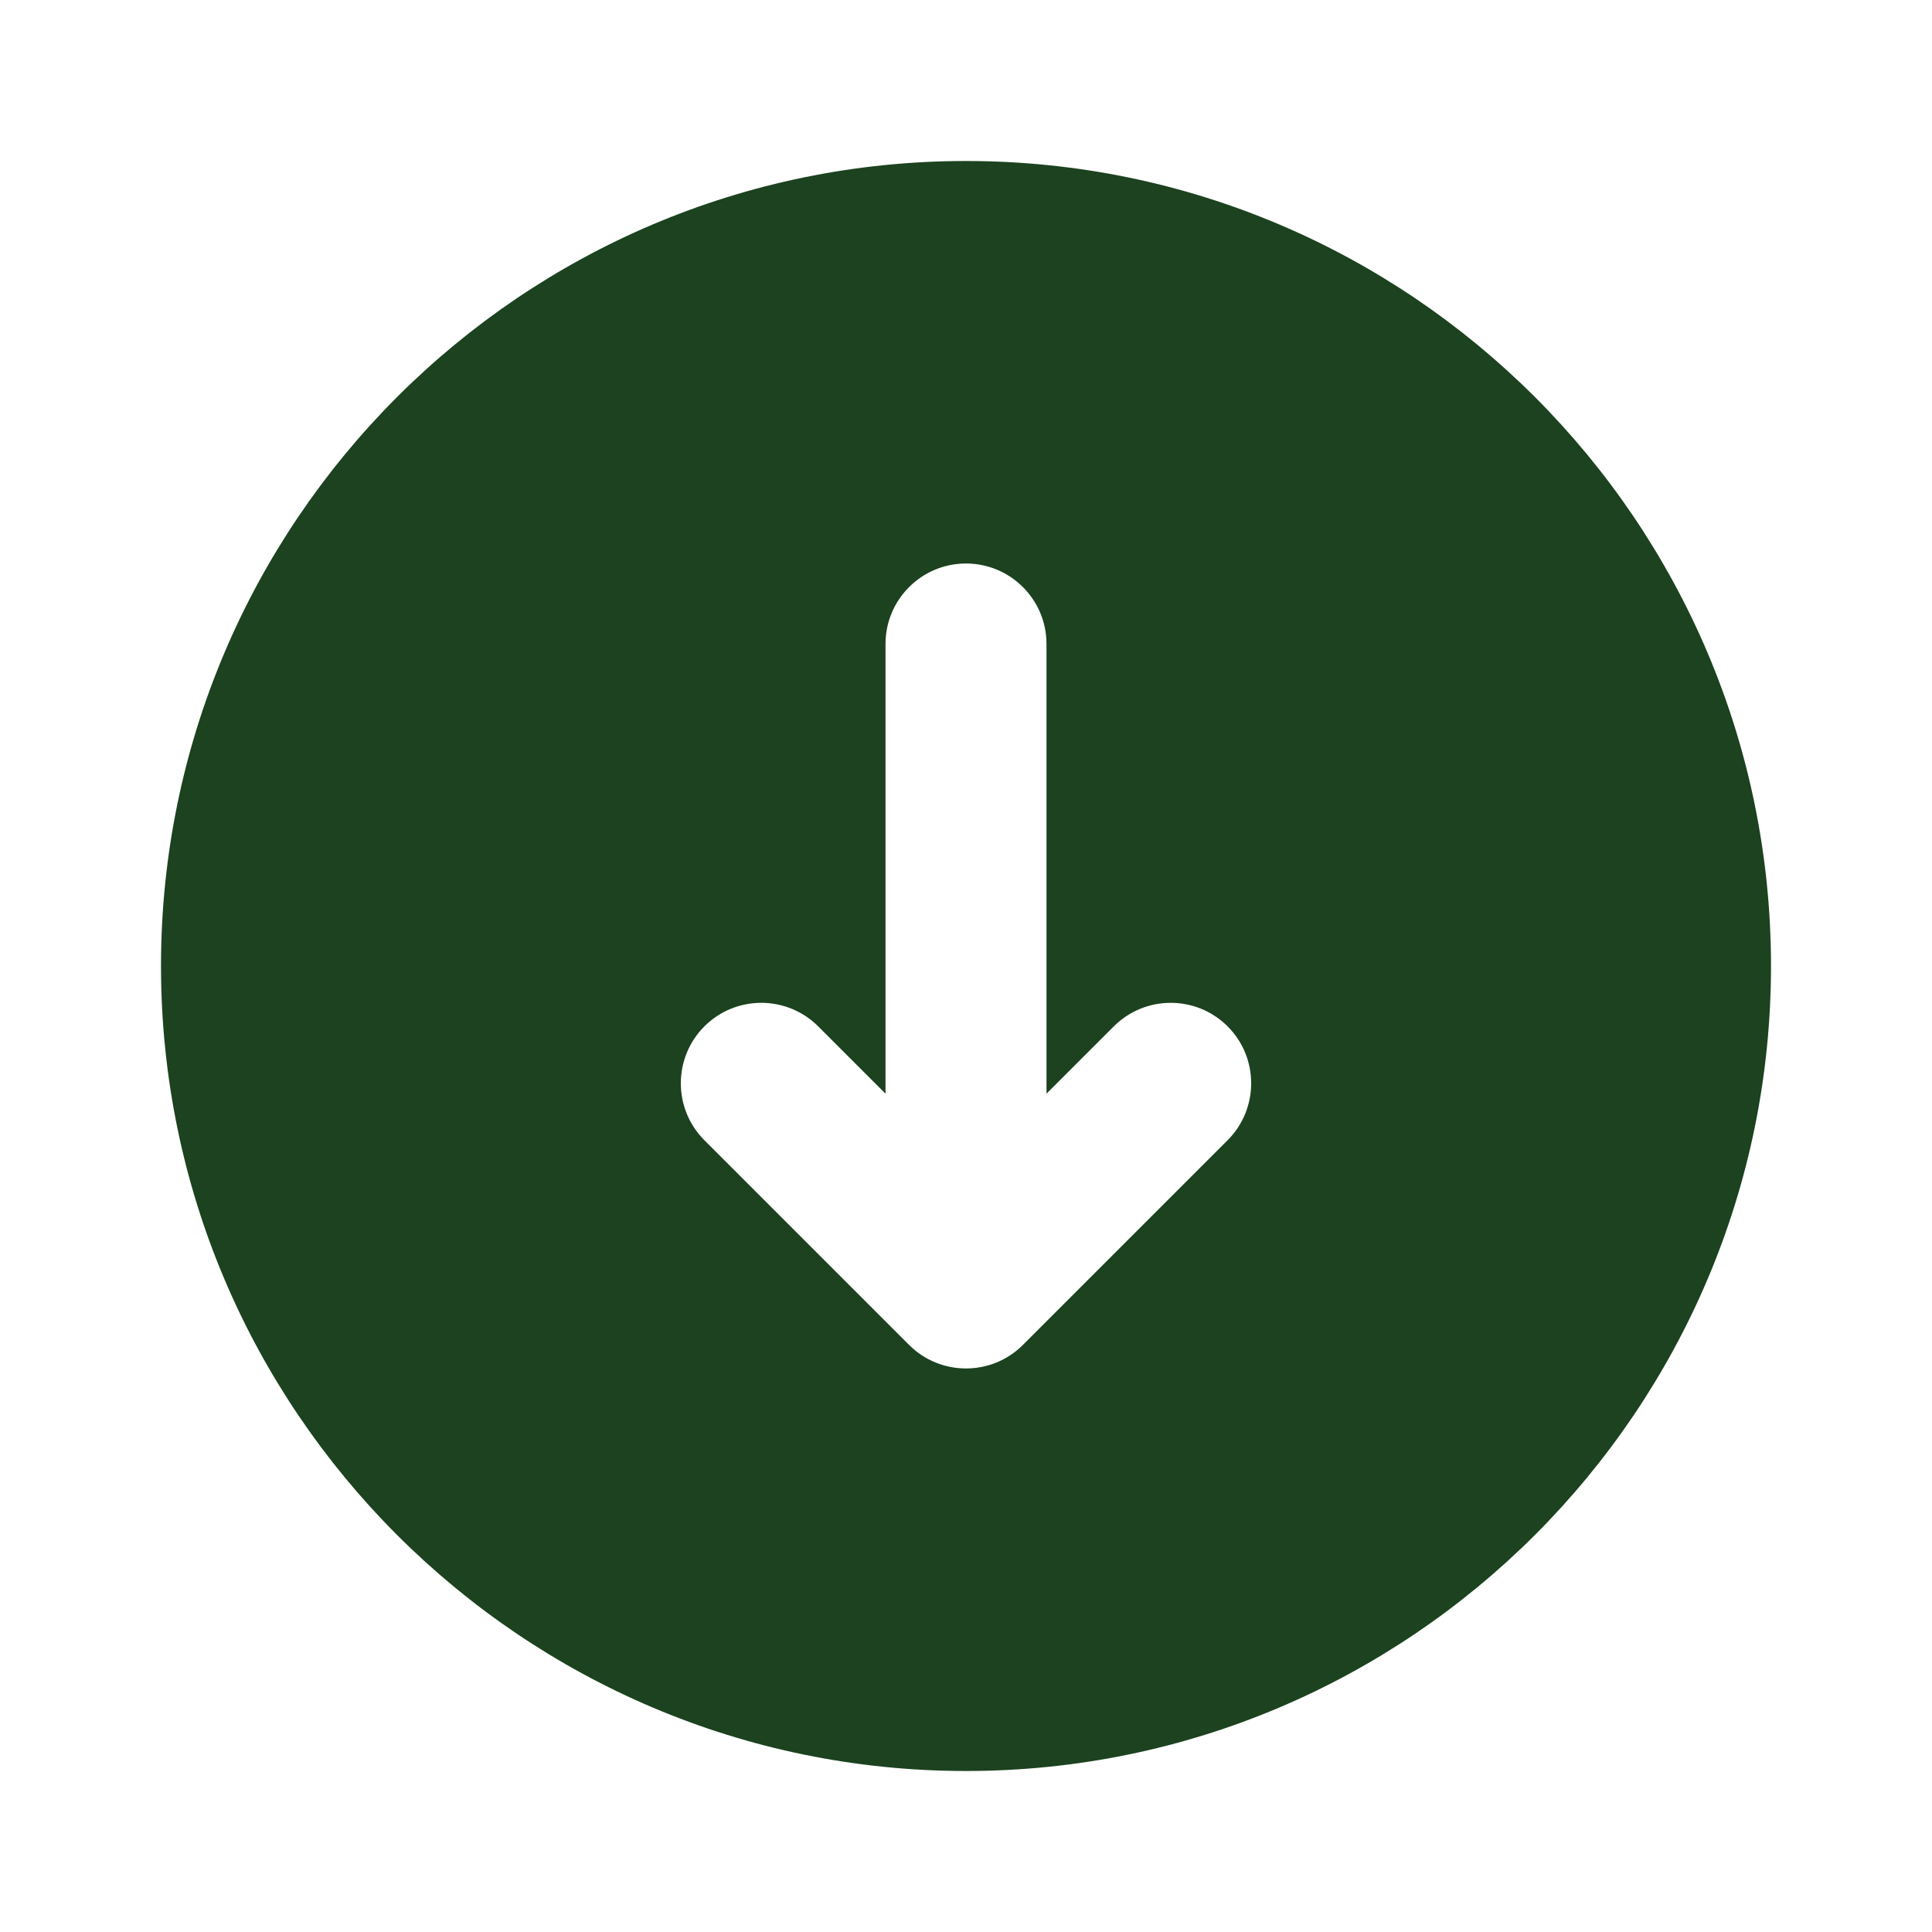
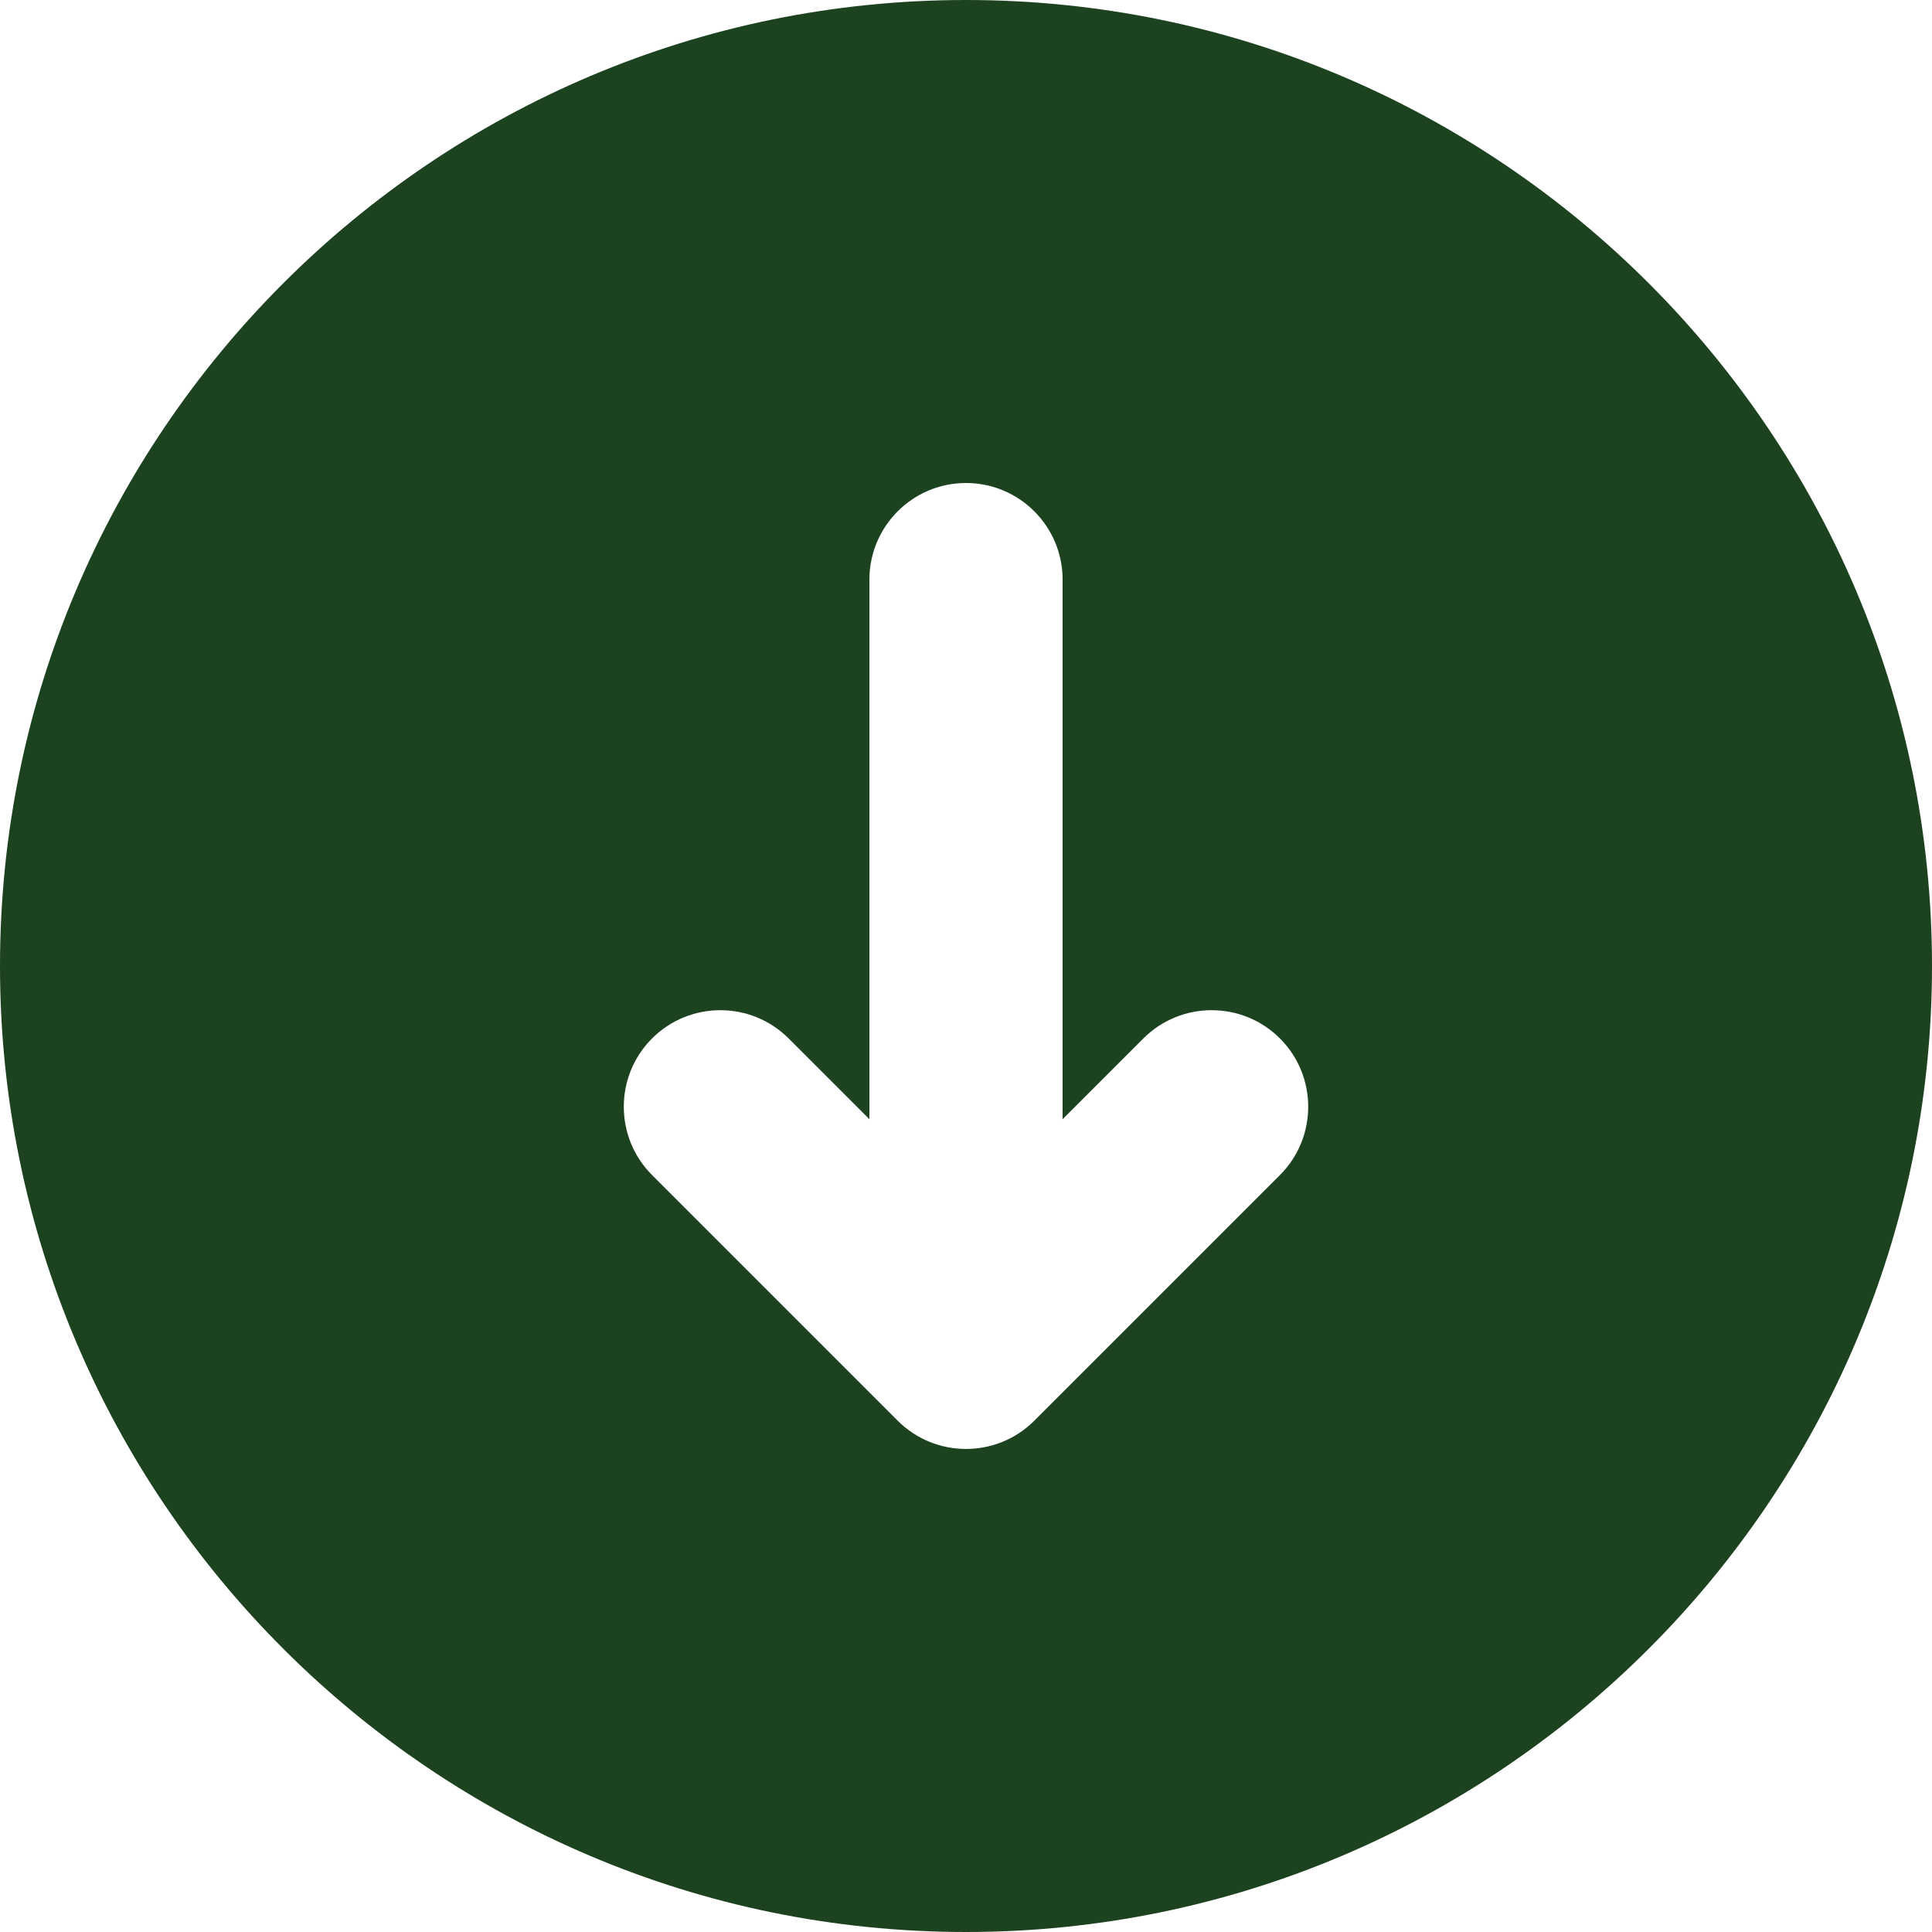
- <svg xmlns="http://www.w3.org/2000/svg" width="24" height="24" viewBox="0 0 24 24" fill="none">
-   <path d="M22 12C22 6.486 17.514 2 12 2C6.486 2 2 6.486 2 12C2 17.514 6.486 22 12 22C17.514 22 22 17.514 22 12ZM8.75 12.75C9.14 12.36 9.774 12.36 10.164 12.75L11 13.586L11 8C11 7.448 11.448 7 12 7C12.552 7 13 7.448 13 8L13 13.586L13.836 12.75C14.226 12.36 14.86 12.36 15.25 12.75C15.64 13.14 15.64 13.774 15.25 14.164L12.707 16.707C12.317 17.097 11.683 17.097 11.293 16.707L8.75 14.164C8.36 13.774 8.36 13.14 8.75 12.75Z" fill="#1C4220" />
+ <svg xmlns="http://www.w3.org/2000/svg" width="20" height="20" viewBox="0 0 20 20" fill="none">
+   <path d="M20 10C20 4.486 15.514 -1.96089e-07 10 -4.37114e-07C4.486 -6.78139e-07 -1.96089e-07 4.486 -4.37114e-07 10C-6.78139e-07 15.514 4.486 20 10 20C15.514 20 20 15.514 20 10ZM6.75 10.75C7.14 10.36 7.774 10.36 8.164 10.75L9 11.586L9 6C9 5.448 9.448 5 10 5C10.552 5 11 5.448 11 6L11 11.586L11.836 10.75C12.226 10.36 12.86 10.36 13.25 10.75C13.64 11.14 13.64 11.774 13.25 12.164L10.707 14.707C10.317 15.097 9.683 15.097 9.293 14.707L6.75 12.164C6.36 11.774 6.36 11.14 6.75 10.75Z" fill="#1C4220" />
</svg>
